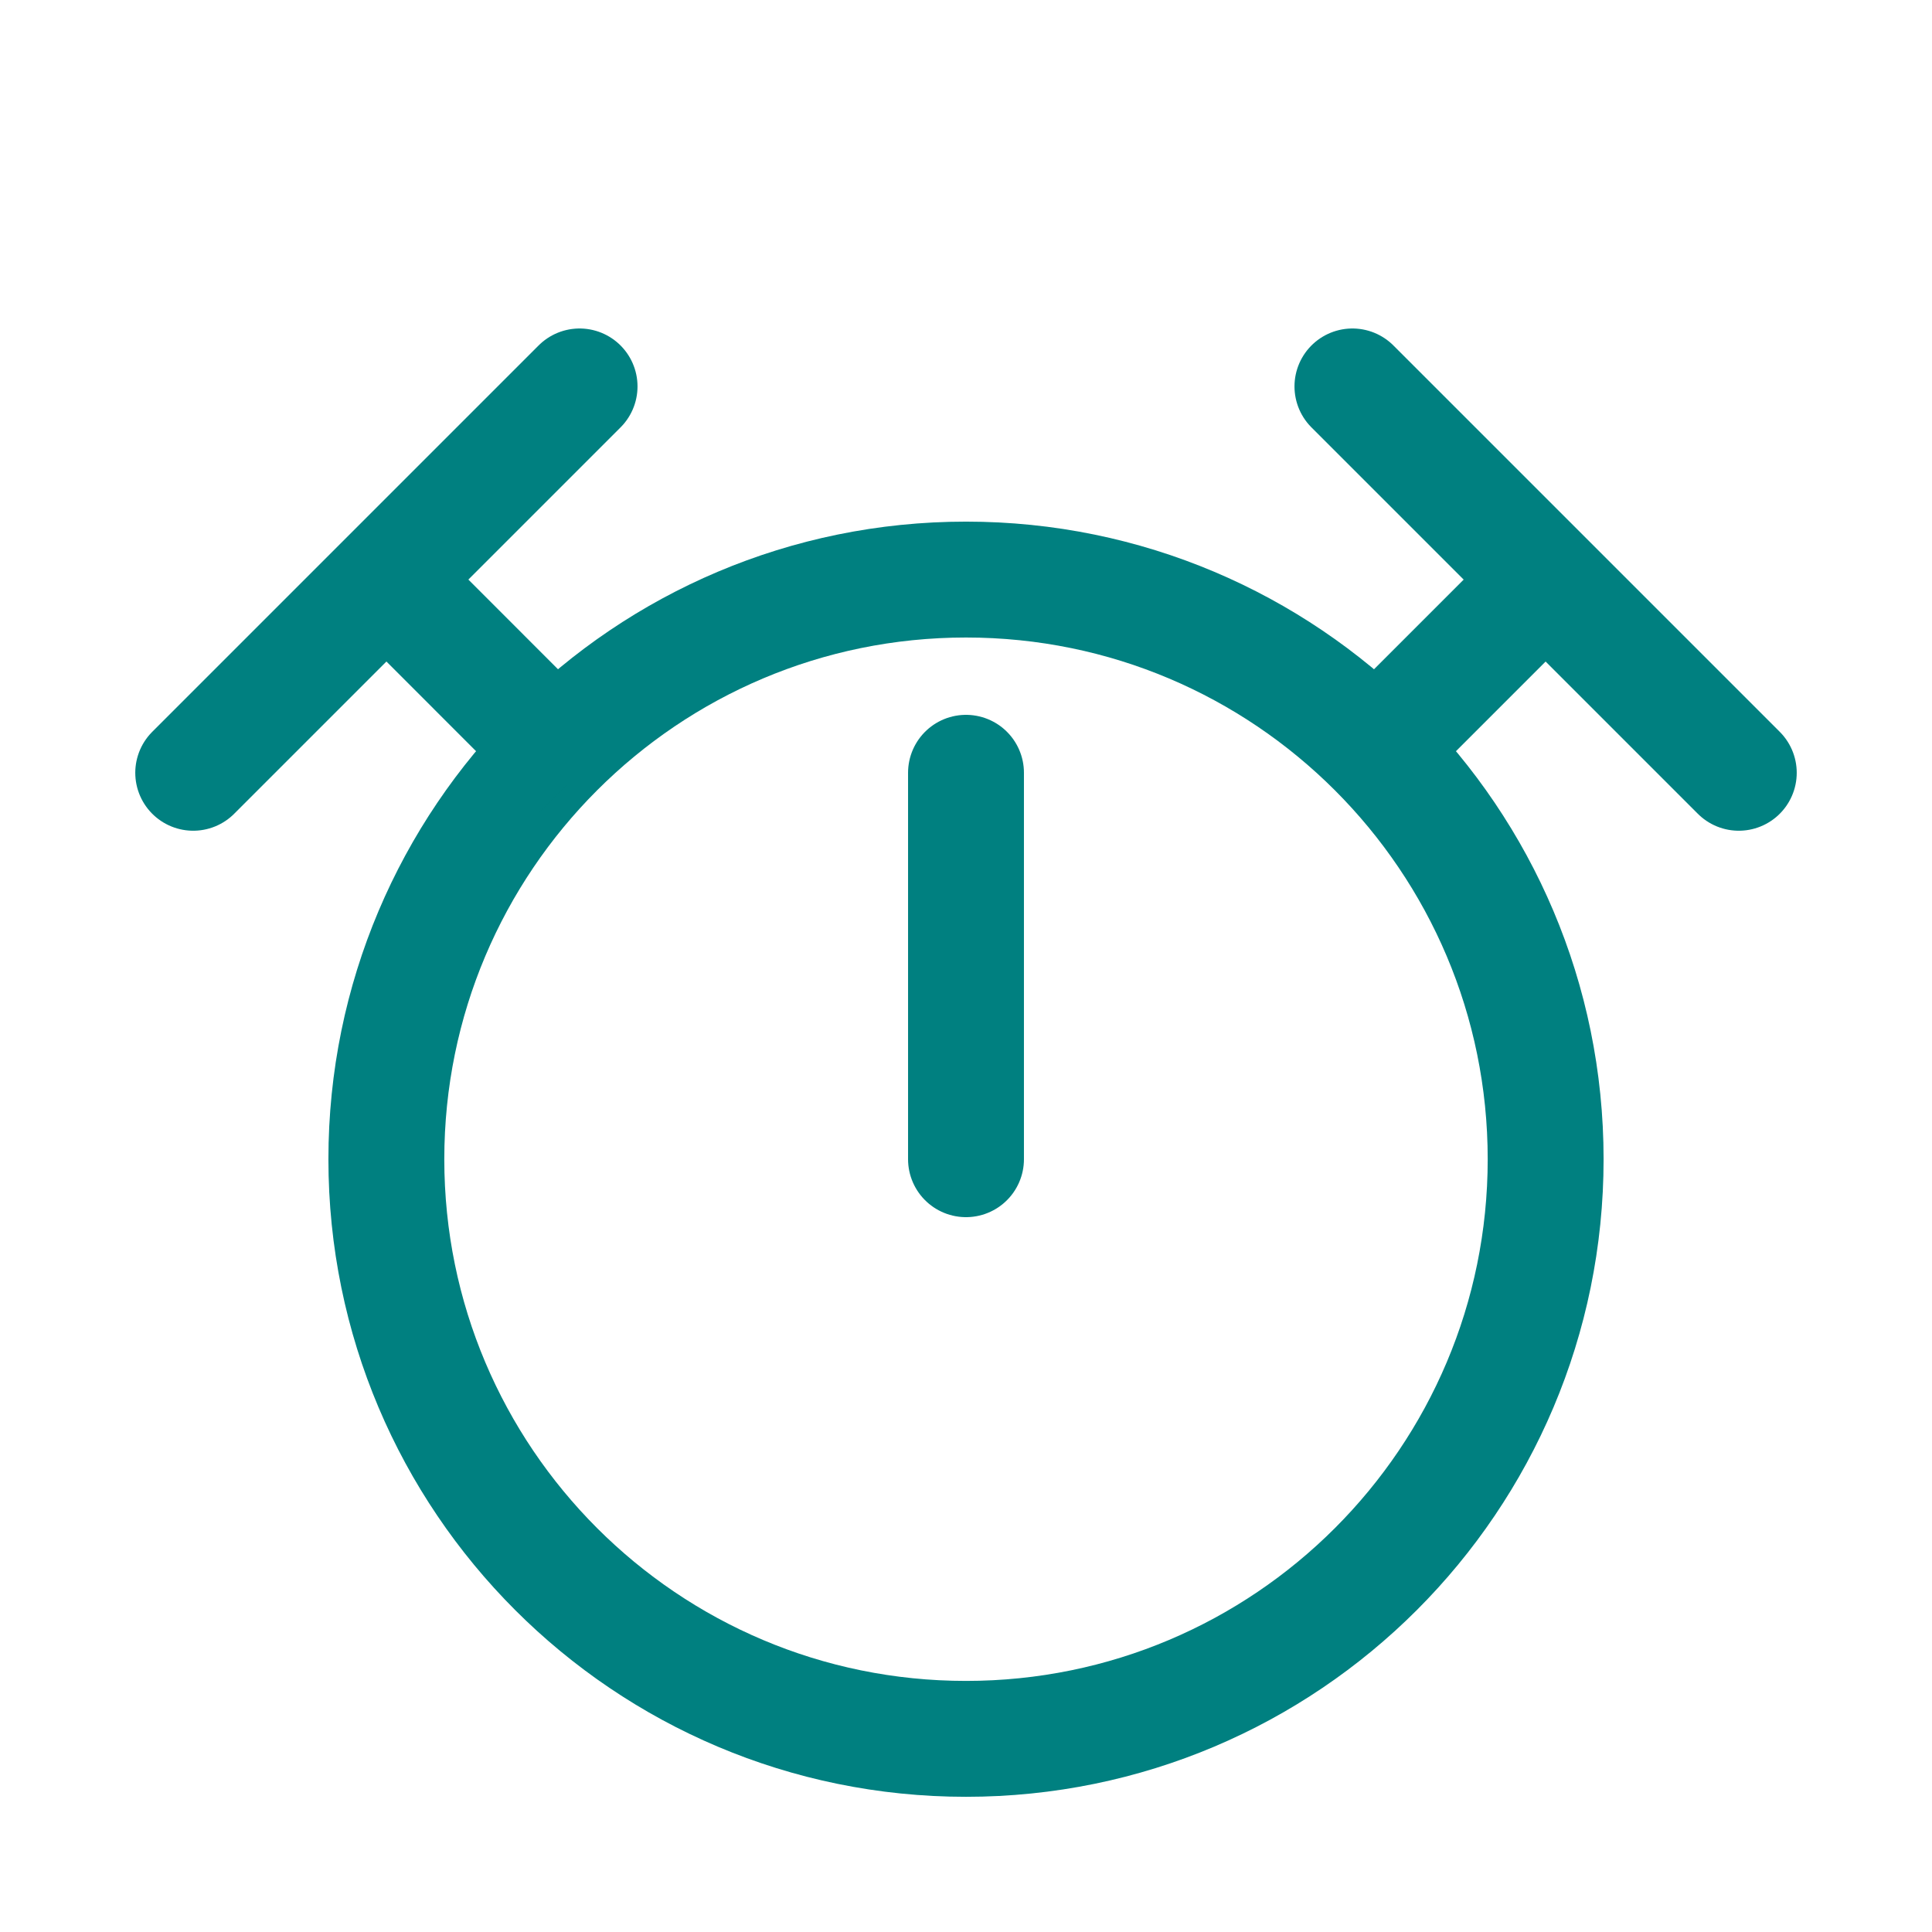
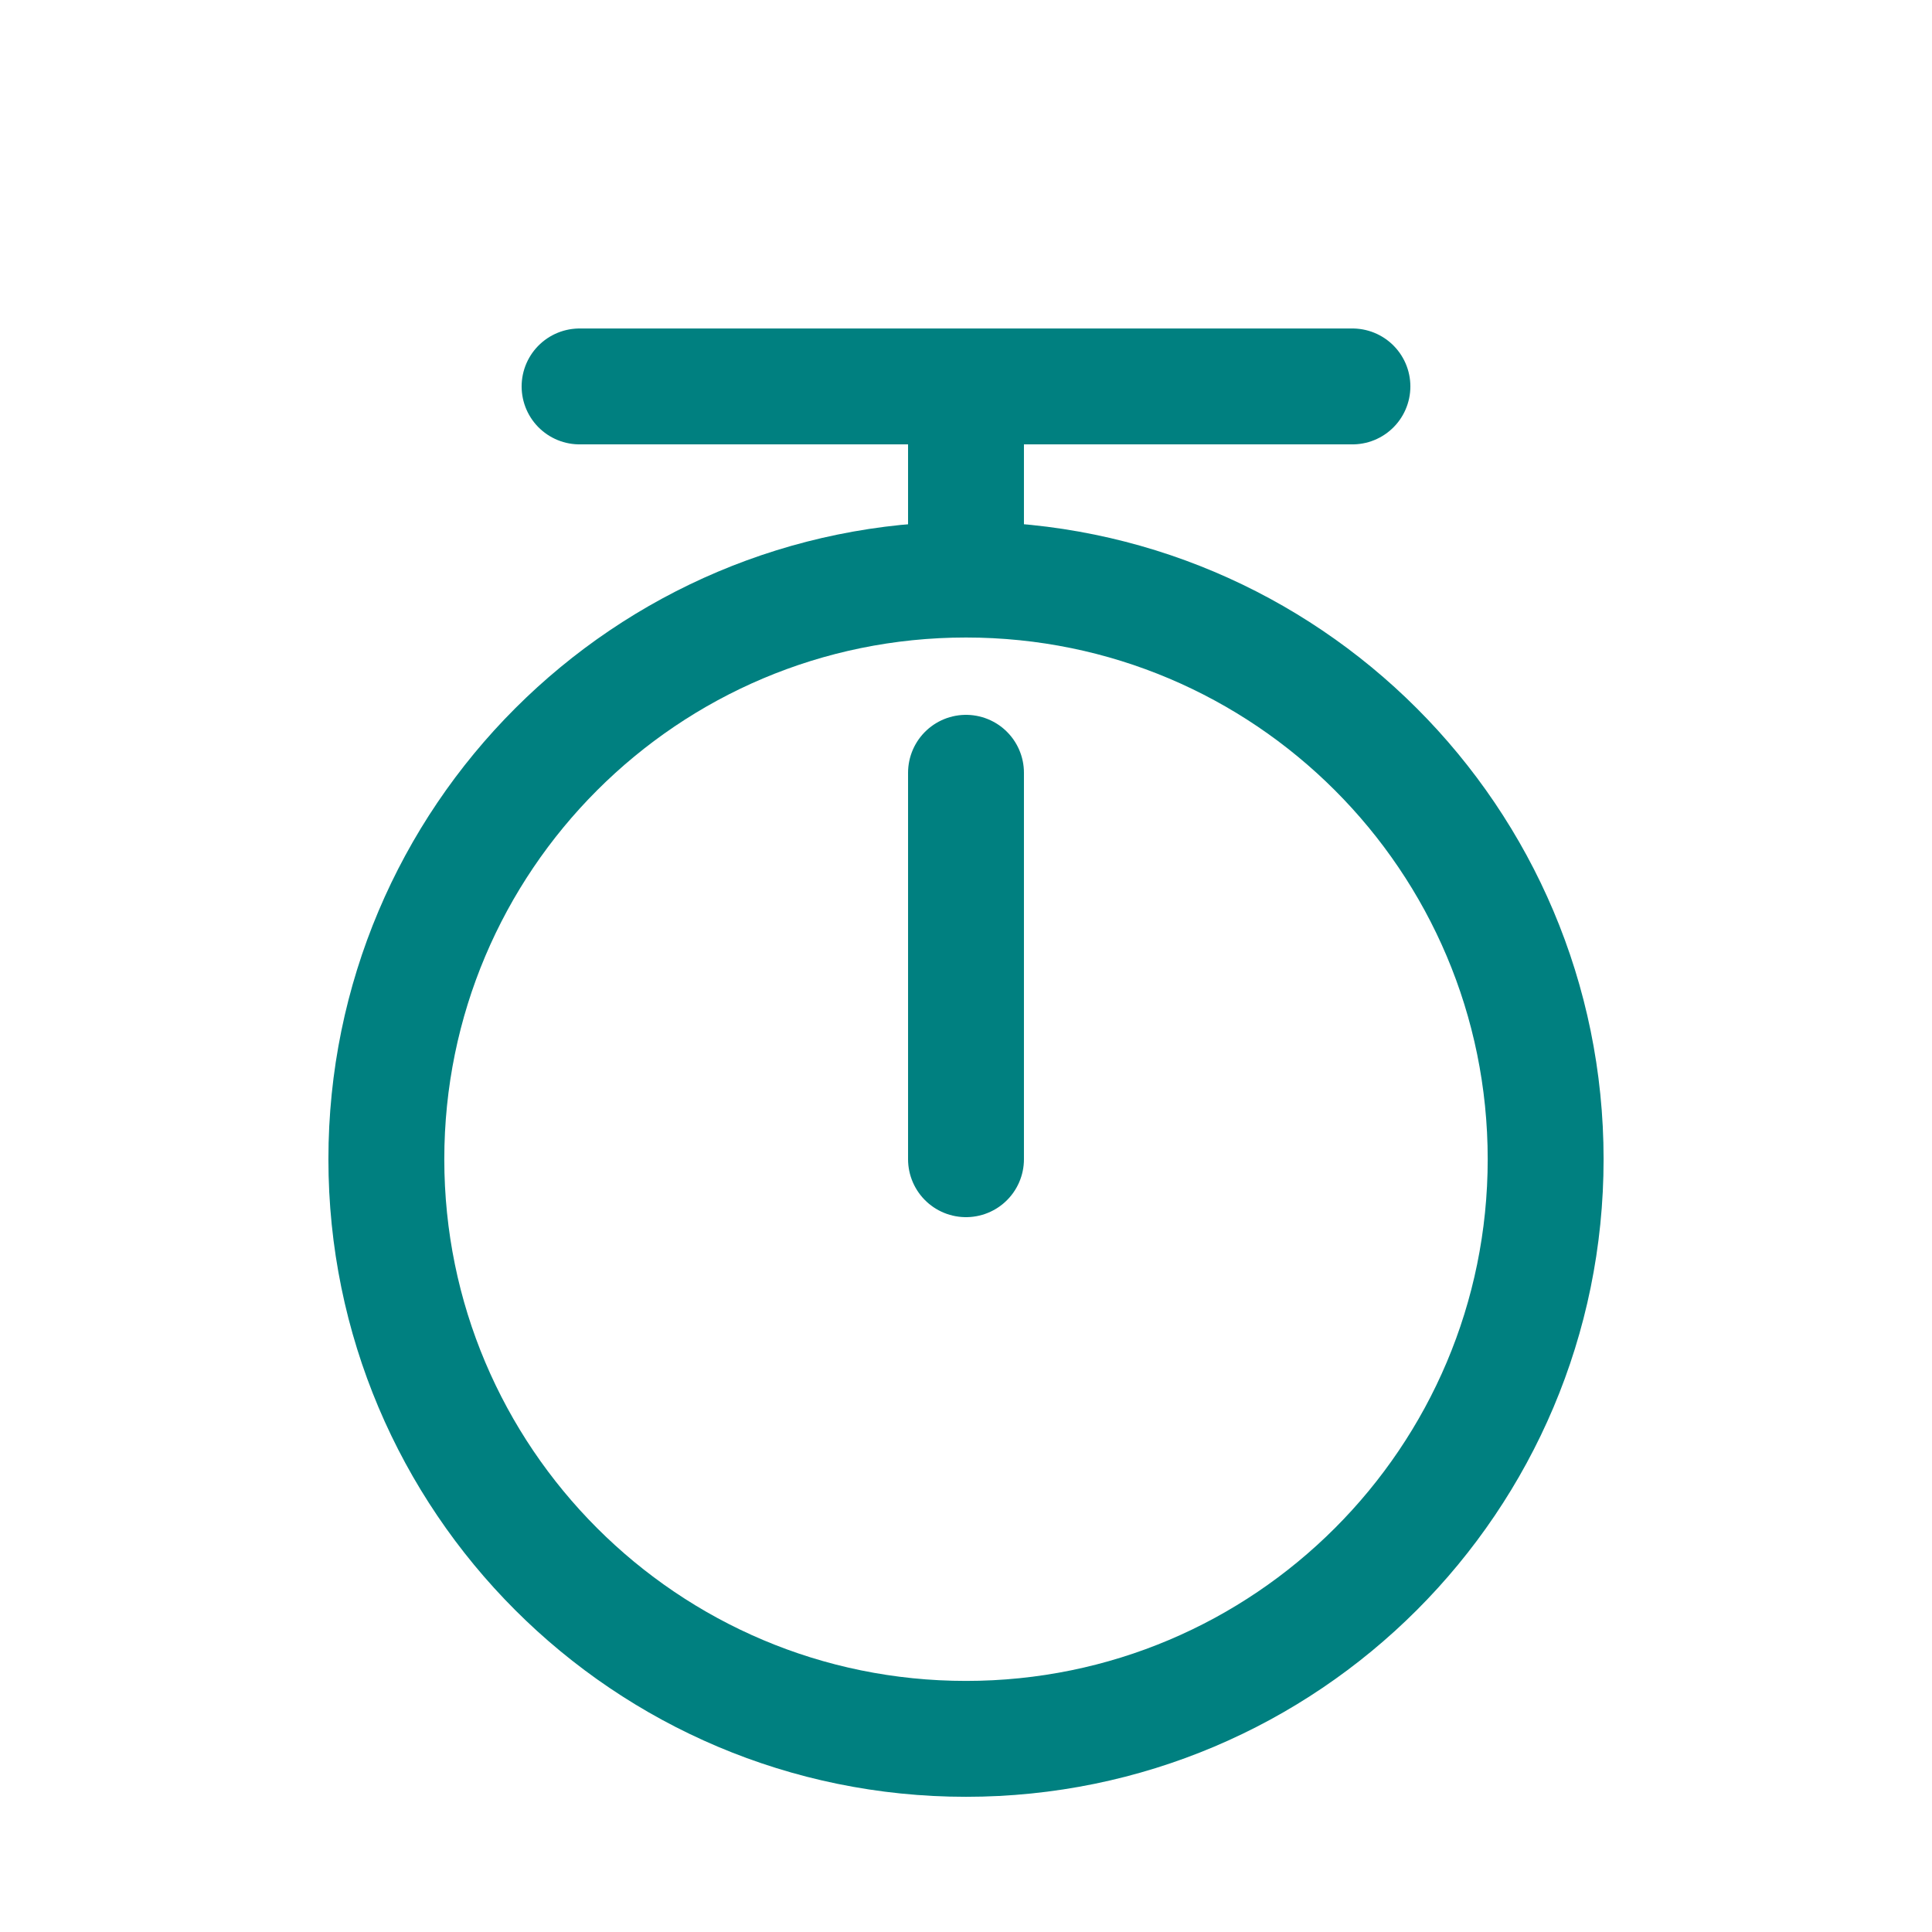
<svg xmlns="http://www.w3.org/2000/svg" width="100" height="100" viewBox="0 0 26.458 26.458" version="1.1" id="svg5">
  <defs id="defs2" />
  <g id="layer1">
    <circle style="fill:none;stroke:#008080;stroke-width:1.587;stroke-linecap:round;stroke-linejoin:round" id="path66" cx="13.229" cy="15.875" r="7.938" />
-     <path style="fill:none;stroke:#008080;stroke-width:1.587;stroke-linecap:butt;stroke-linejoin:round;stroke-dasharray:none" d="M 7.937,10.583 5.292,7.937" id="path226" />
-     <path style="fill:none;stroke:#008080;stroke-width:1.587;stroke-linecap:butt;stroke-linejoin:round;stroke-dasharray:none" d="M 18.521,10.583 21.167,7.937" id="path282" />
-     <path style="fill:none;stroke:#008080;stroke-width:1.587;stroke-linecap:round;stroke-linejoin:round" d="M 2.646,10.583 7.937,5.292" id="path284" />
-     <path style="fill:none;stroke:#008080;stroke-width:1.587;stroke-linecap:round;stroke-linejoin:round" d="M 18.521,5.292 23.812,10.583" id="path286" />
    <path style="fill:none;stroke:#008080;stroke-width:1.587;stroke-linecap:round;stroke-linejoin:round;stroke-dasharray:none" d="M 13.229,10.583 V 15.875" id="path1022" />
+     <path style="fill:none;stroke:#008080;stroke-width:1.587;stroke-linejoin:round" d="M 13.229,5.292 V 7.937" id="path2519" />
+     <path style="fill:none;stroke:#008080;stroke-width:1.587;stroke-linecap:round;stroke-linejoin:round" d="M 7.937,5.292 H 18.521" id="path3731" />
  </g>
</svg>
